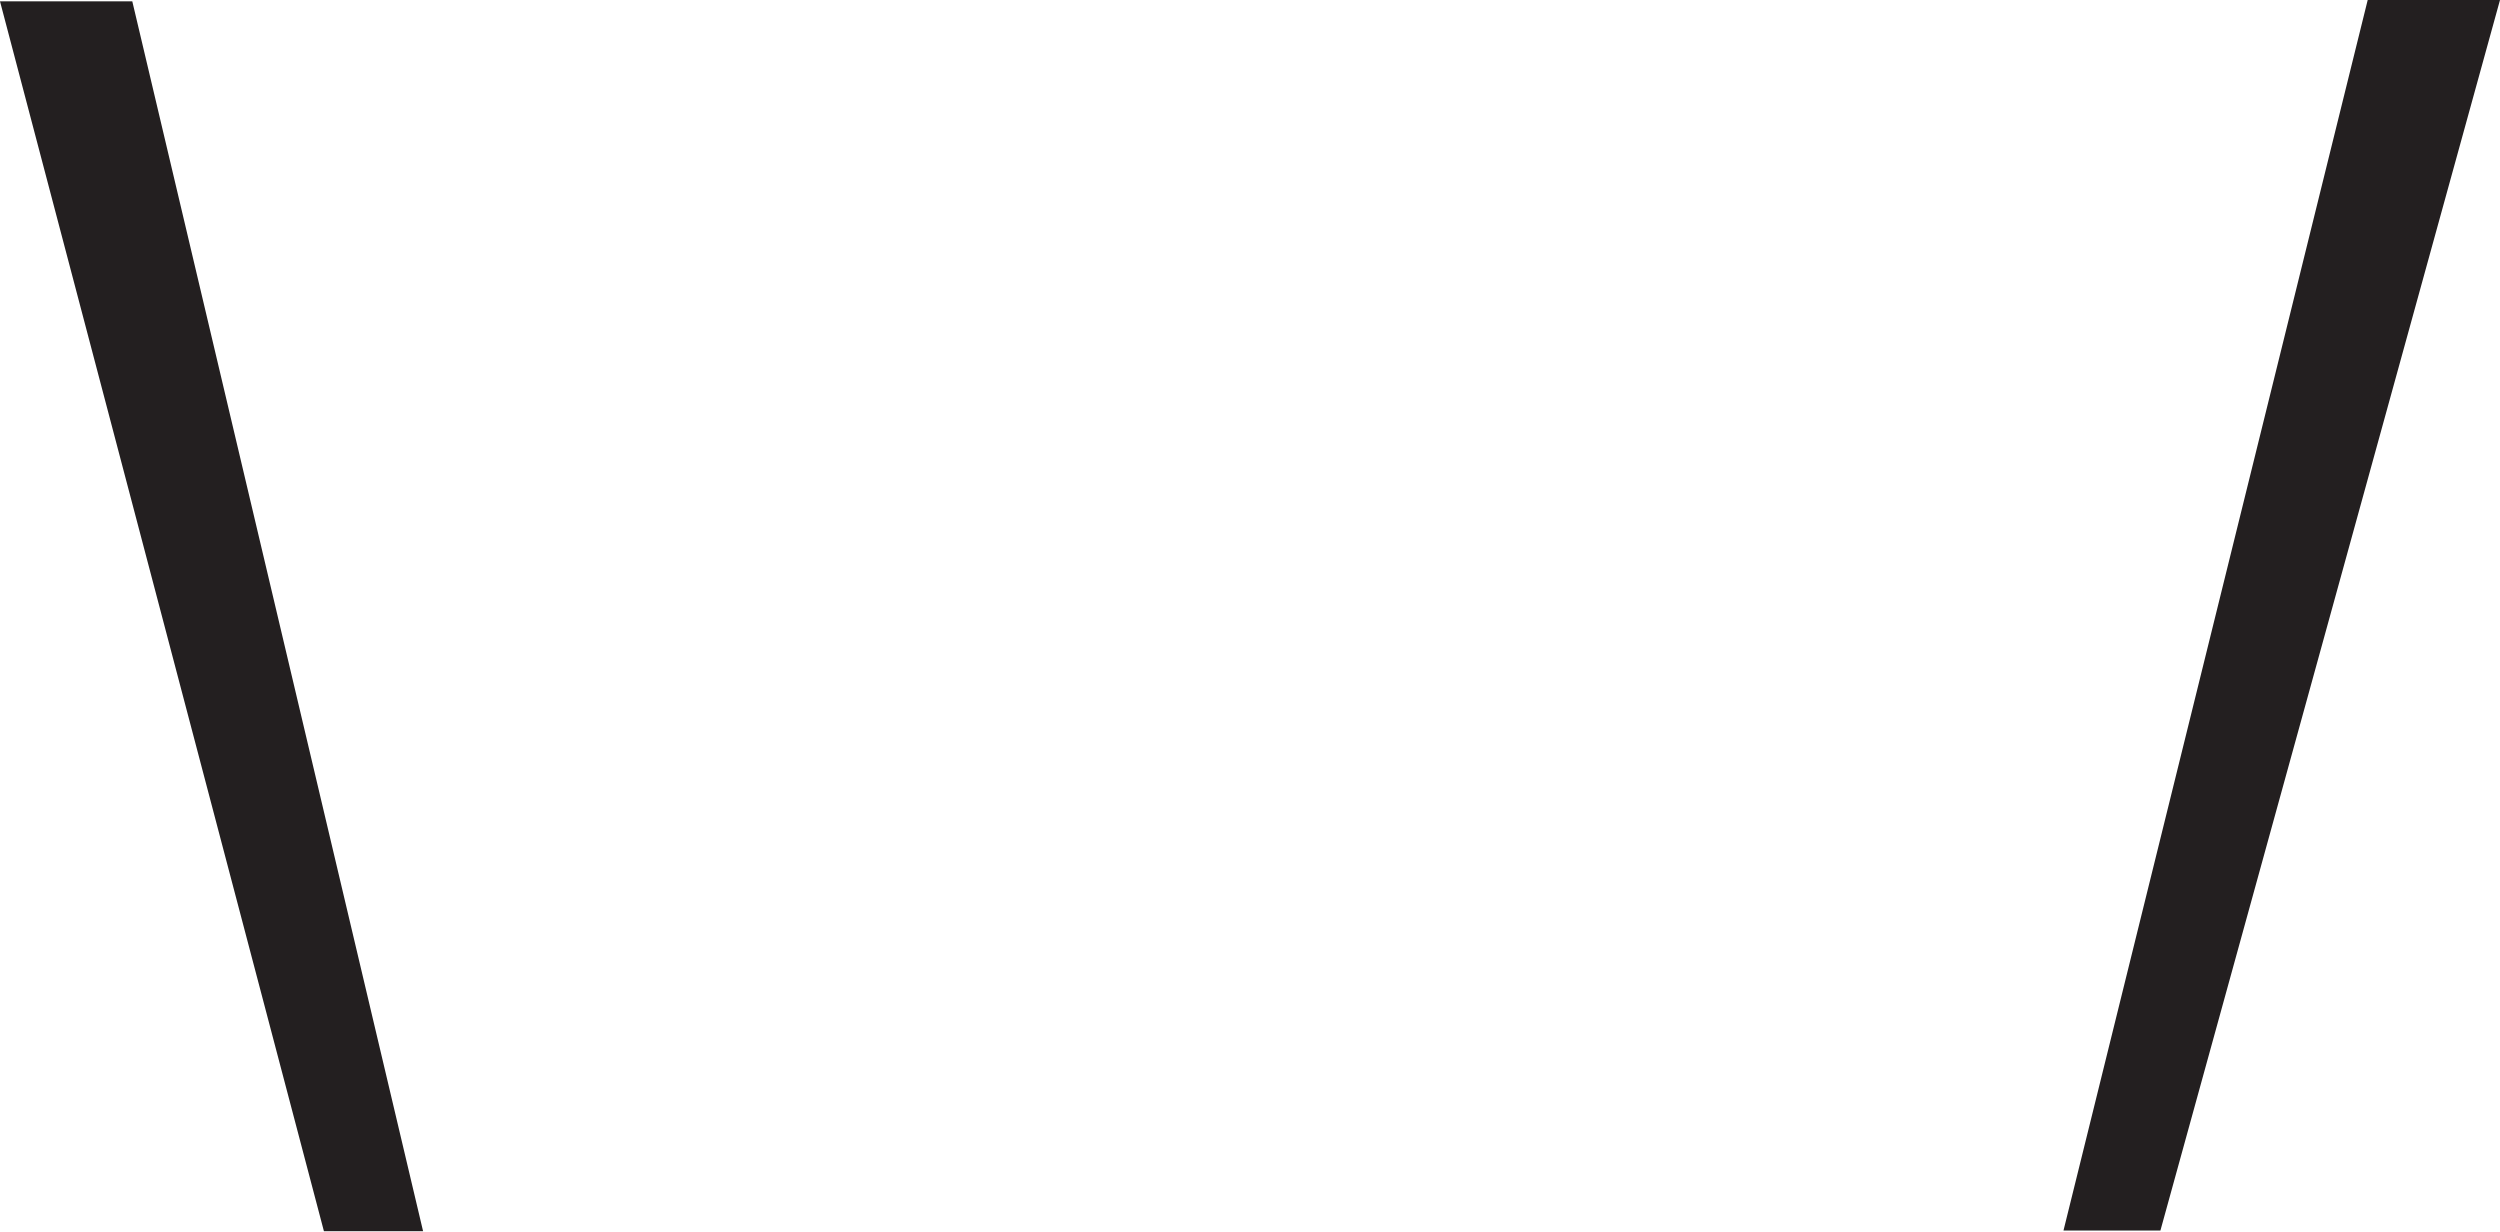
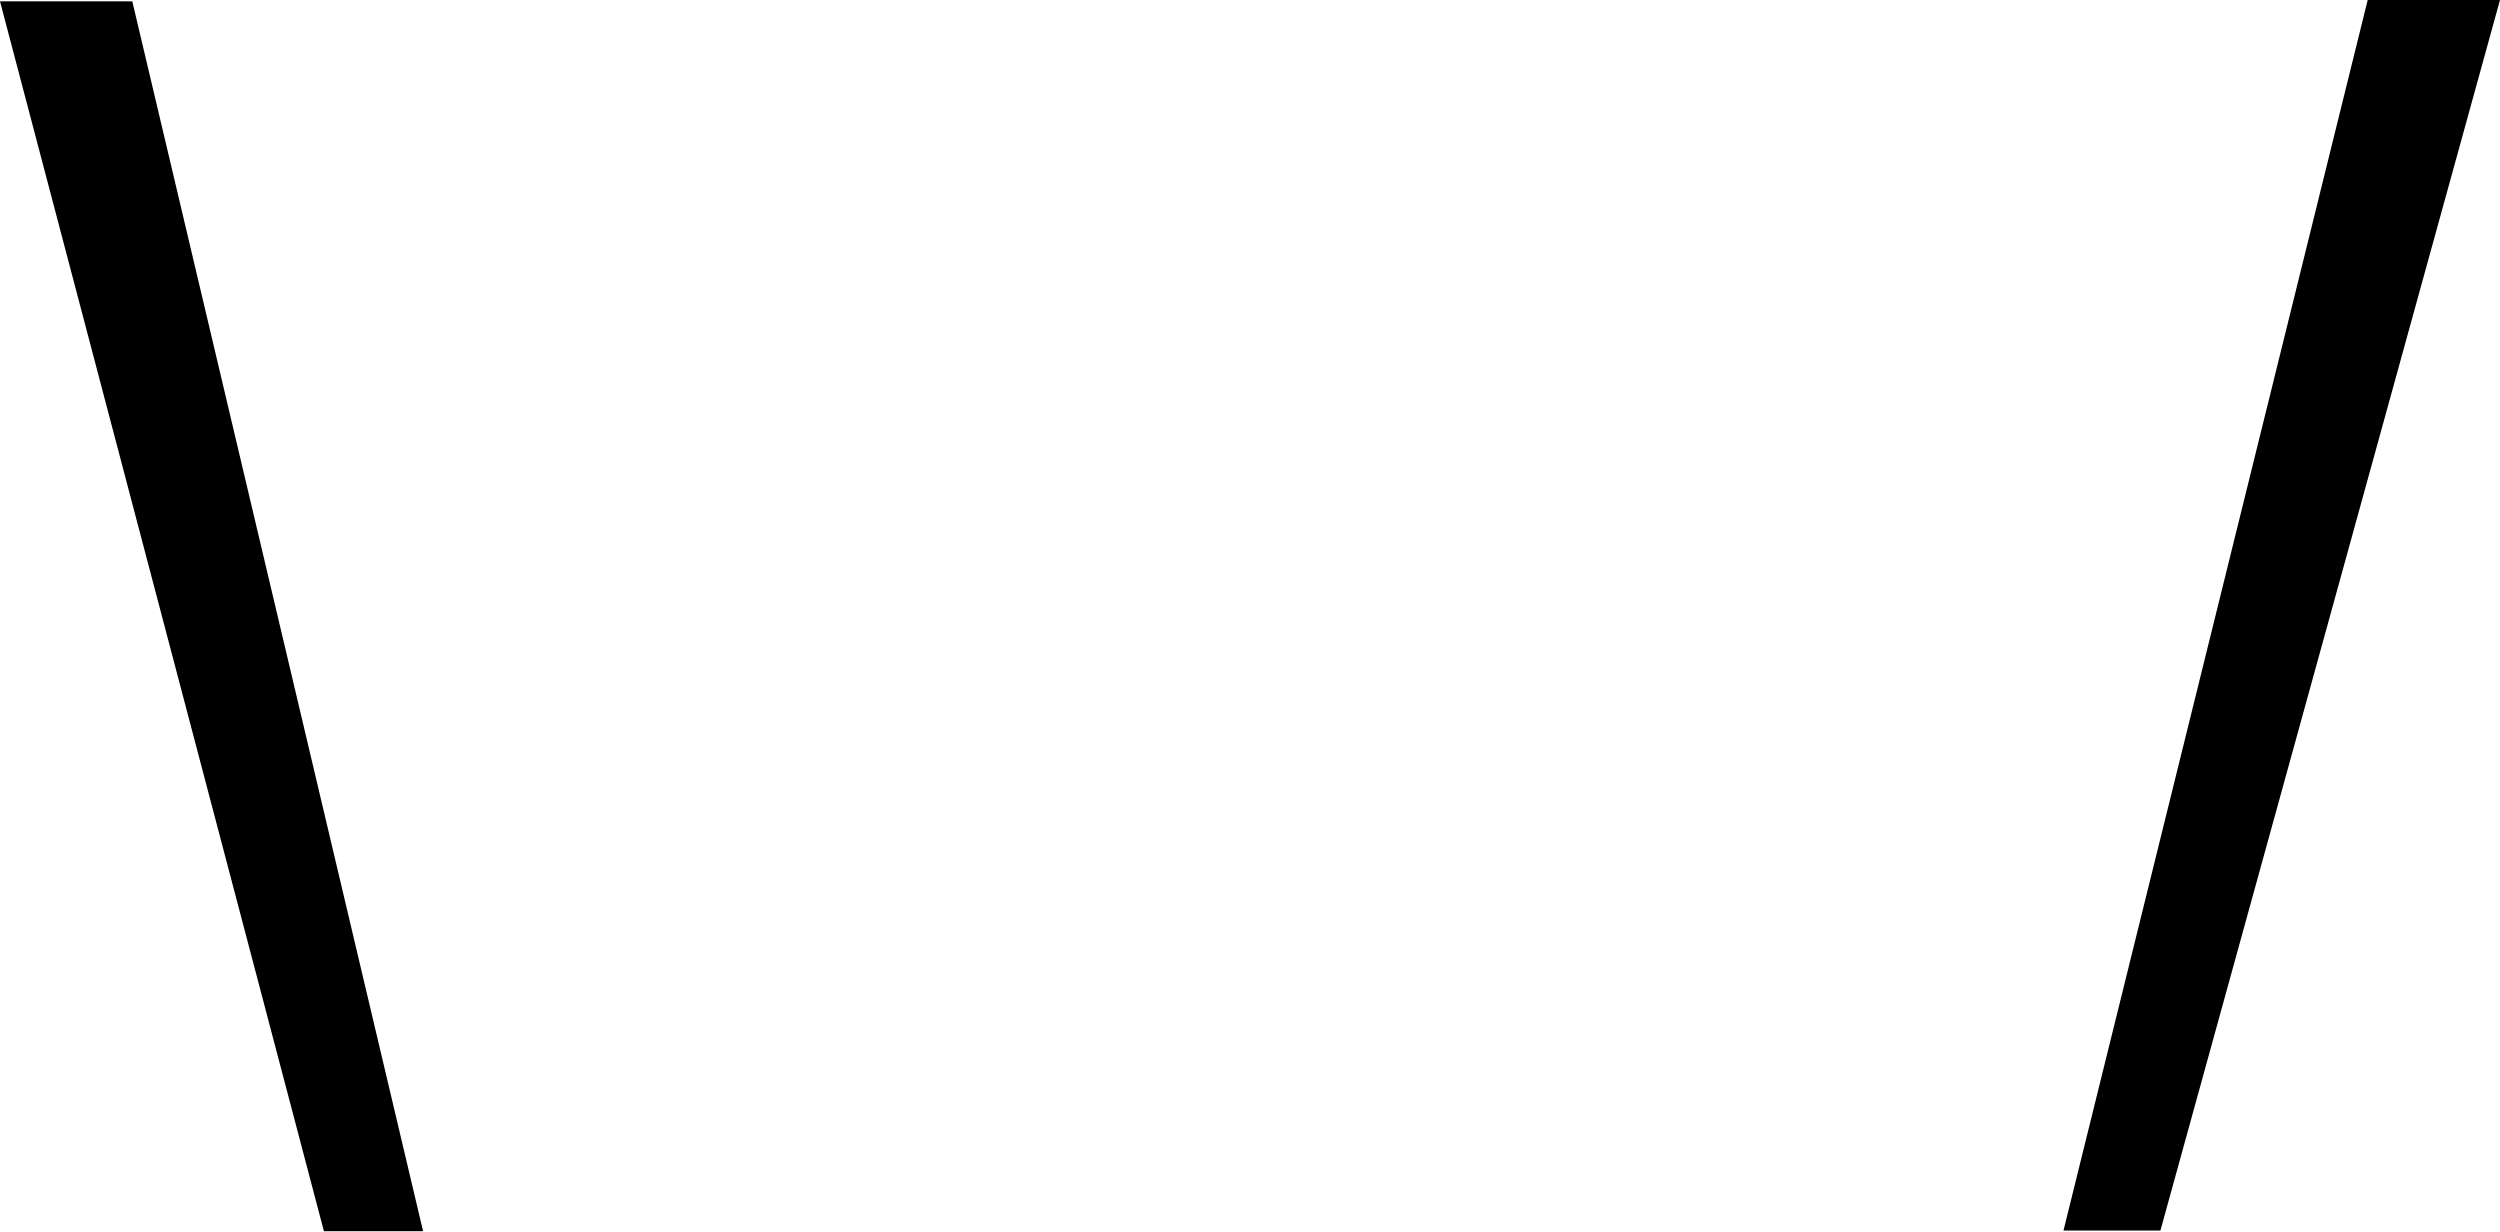
<svg xmlns="http://www.w3.org/2000/svg" version="1.1" id="Layer_1" x="0px" y="0px" viewBox="0 0 1116.8 550" style="enable-background:new 0 0 1116.8 550;" xml:space="preserve">
  <style type="text/css">
- 	.st0{fill:#231F20;}
+ 	.st0 {
+ 	  fill: #000;
+ 	  animation: iconchange 8s infinite;
+ 	  animation-timing-function: steps(4, start);
+ 	  -webkit-animation: iconchange 8s infinite;
+ 
+ 	  @keyframes iconchange {
+ 	    0%   {
+ 	      fill: #000;
+ 	      animation-timing-function: steps(1, start);
+ 	    }
+ 	    25%  {
+ 	      fill: #3C2ADD;
+ 	      animation-timing-function: steps(1, start);
+ 	    }
+ 	    50%  {
+ 	      fill: #54E666;
+ 	      animation-timing-function: steps(1, start);
+ 	    }
+ 	    75%  {
+ 	      fill: #EF4444;
+ 	      animation-timing-function: steps(1, start);
+ 	    }
+ 	    100% {
+ 	      fill: #000;
+ 	      animation-timing-function: steps(1, start);
+ 	    }
+ 	  }
+ 	}
</style>
  <g>
    <polygon class="st0" points="1116.8,0 1057.7,0 921.8,549.7 965.1,549.7  " />
    <polygon class="st0" points="0,0.6 144.7,550 189,550 59.1,0.6  " />
  </g>
</svg>
